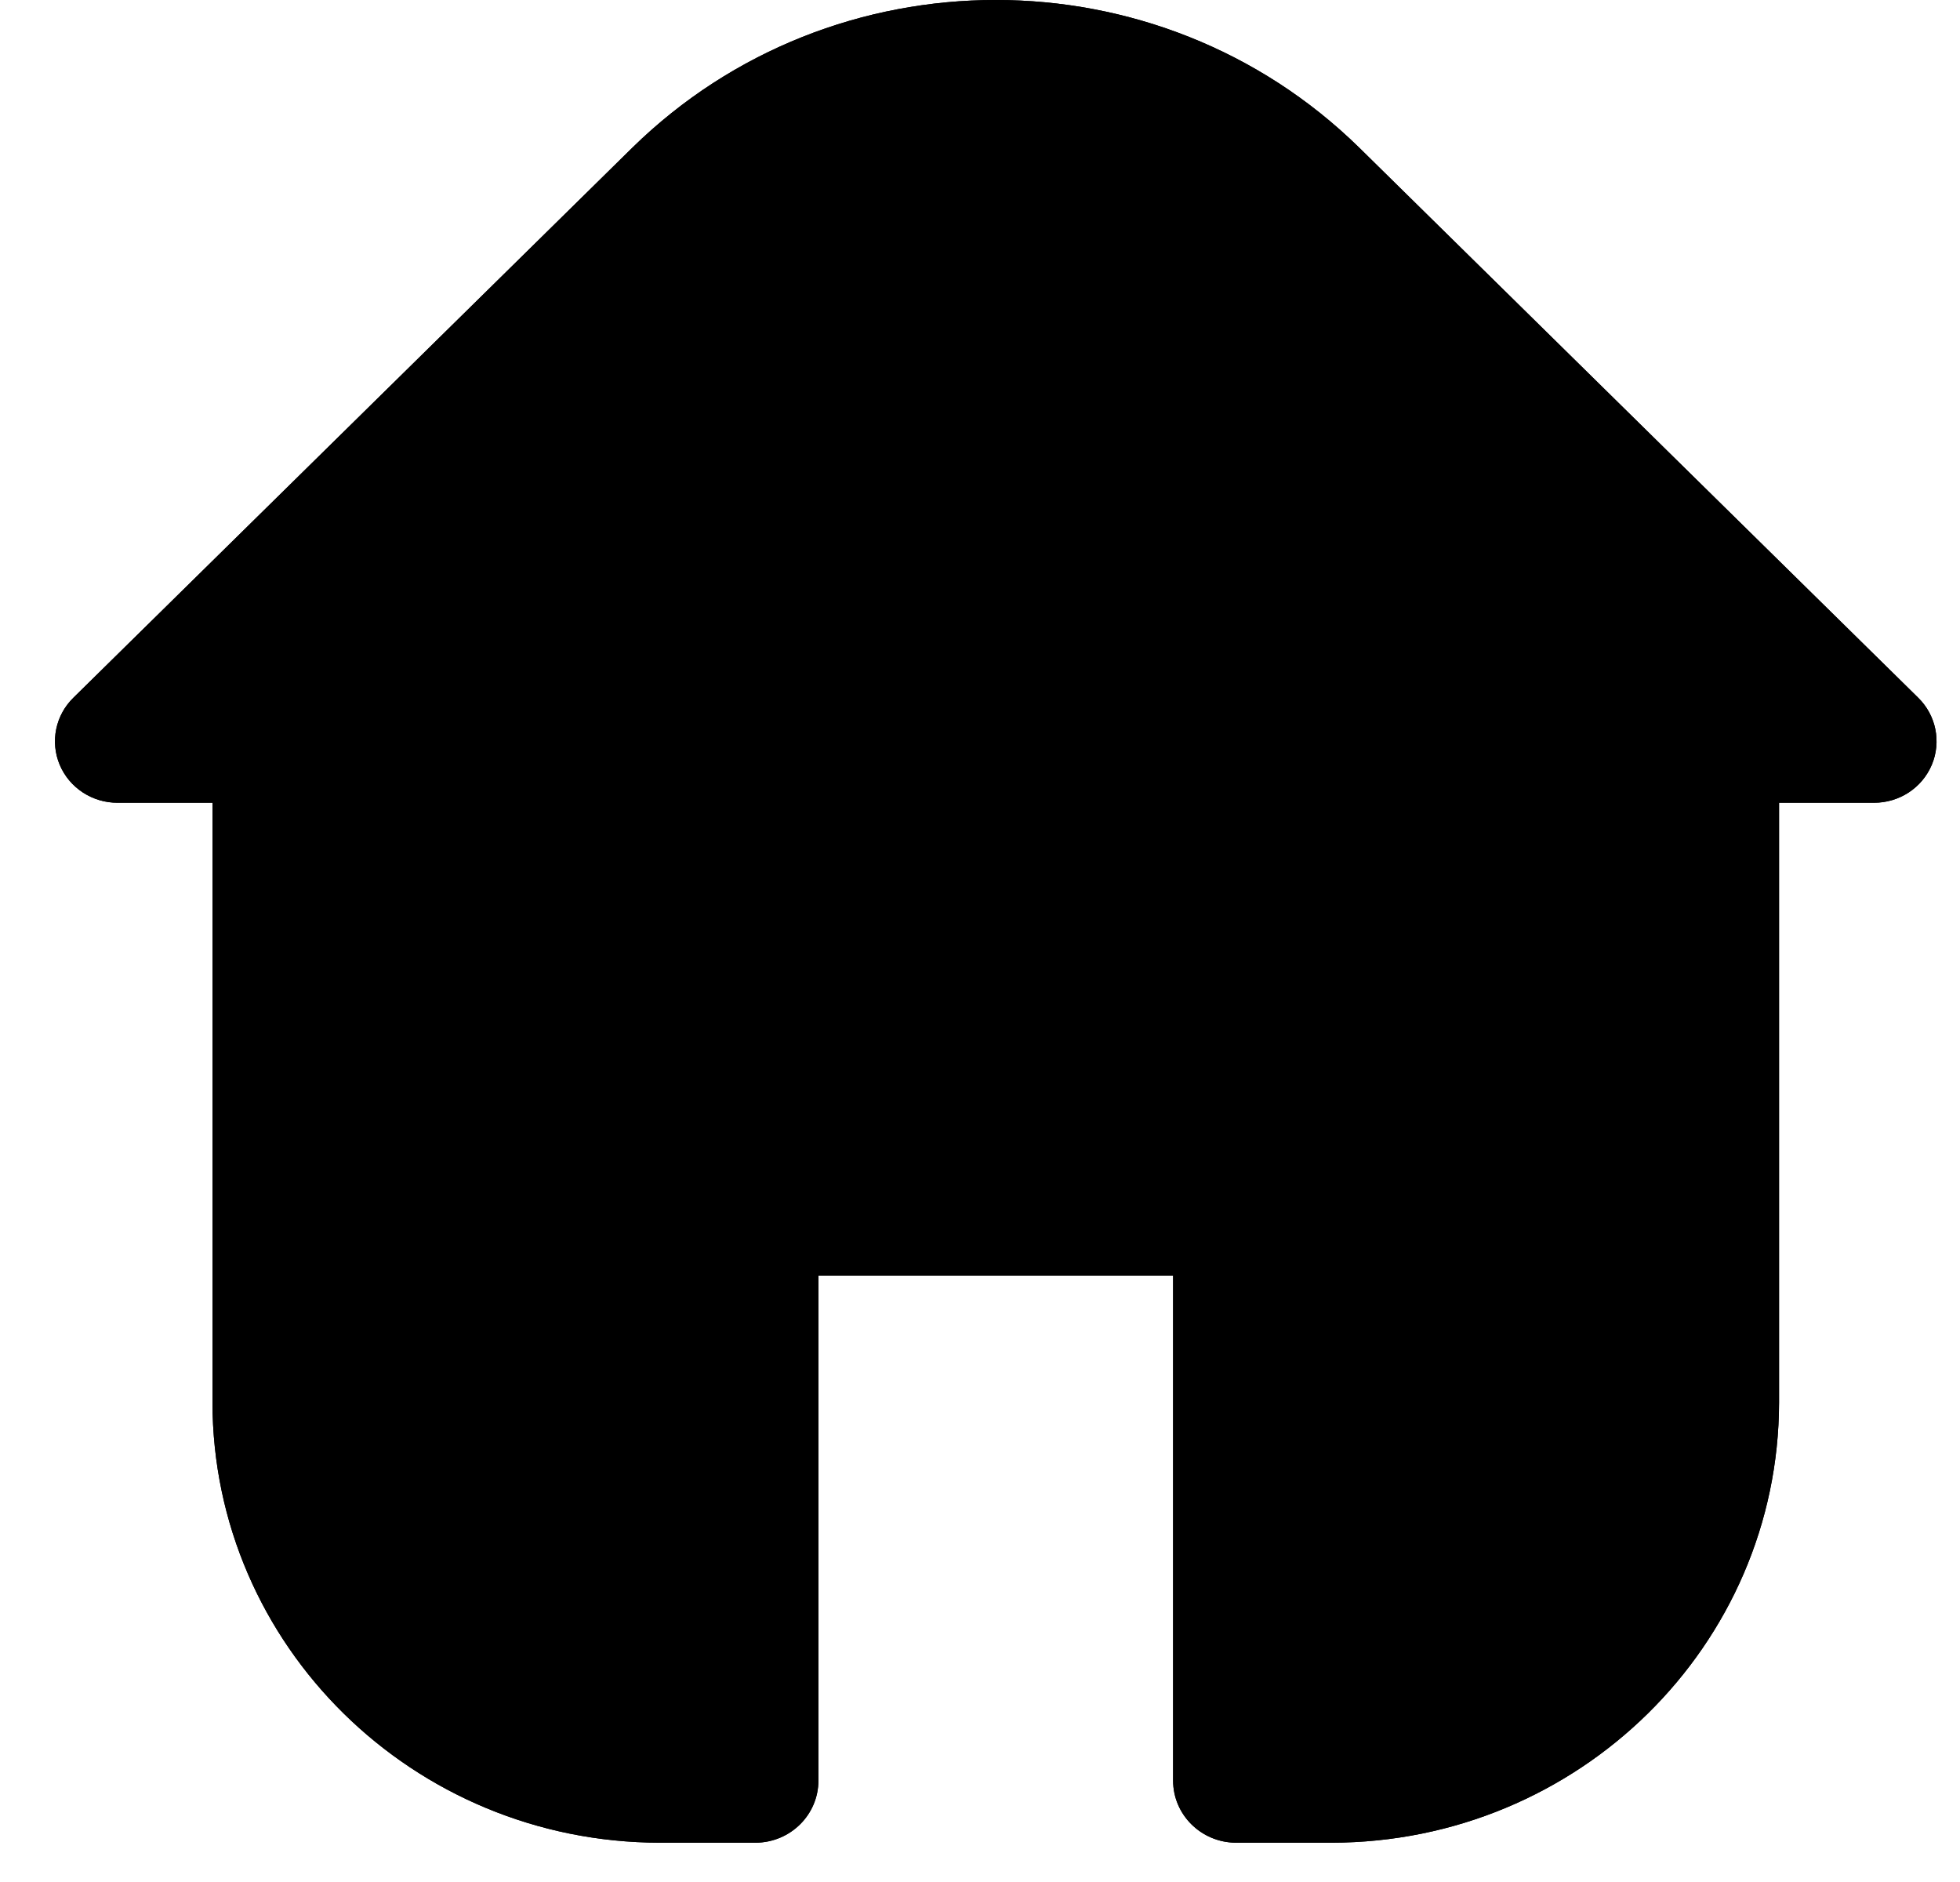
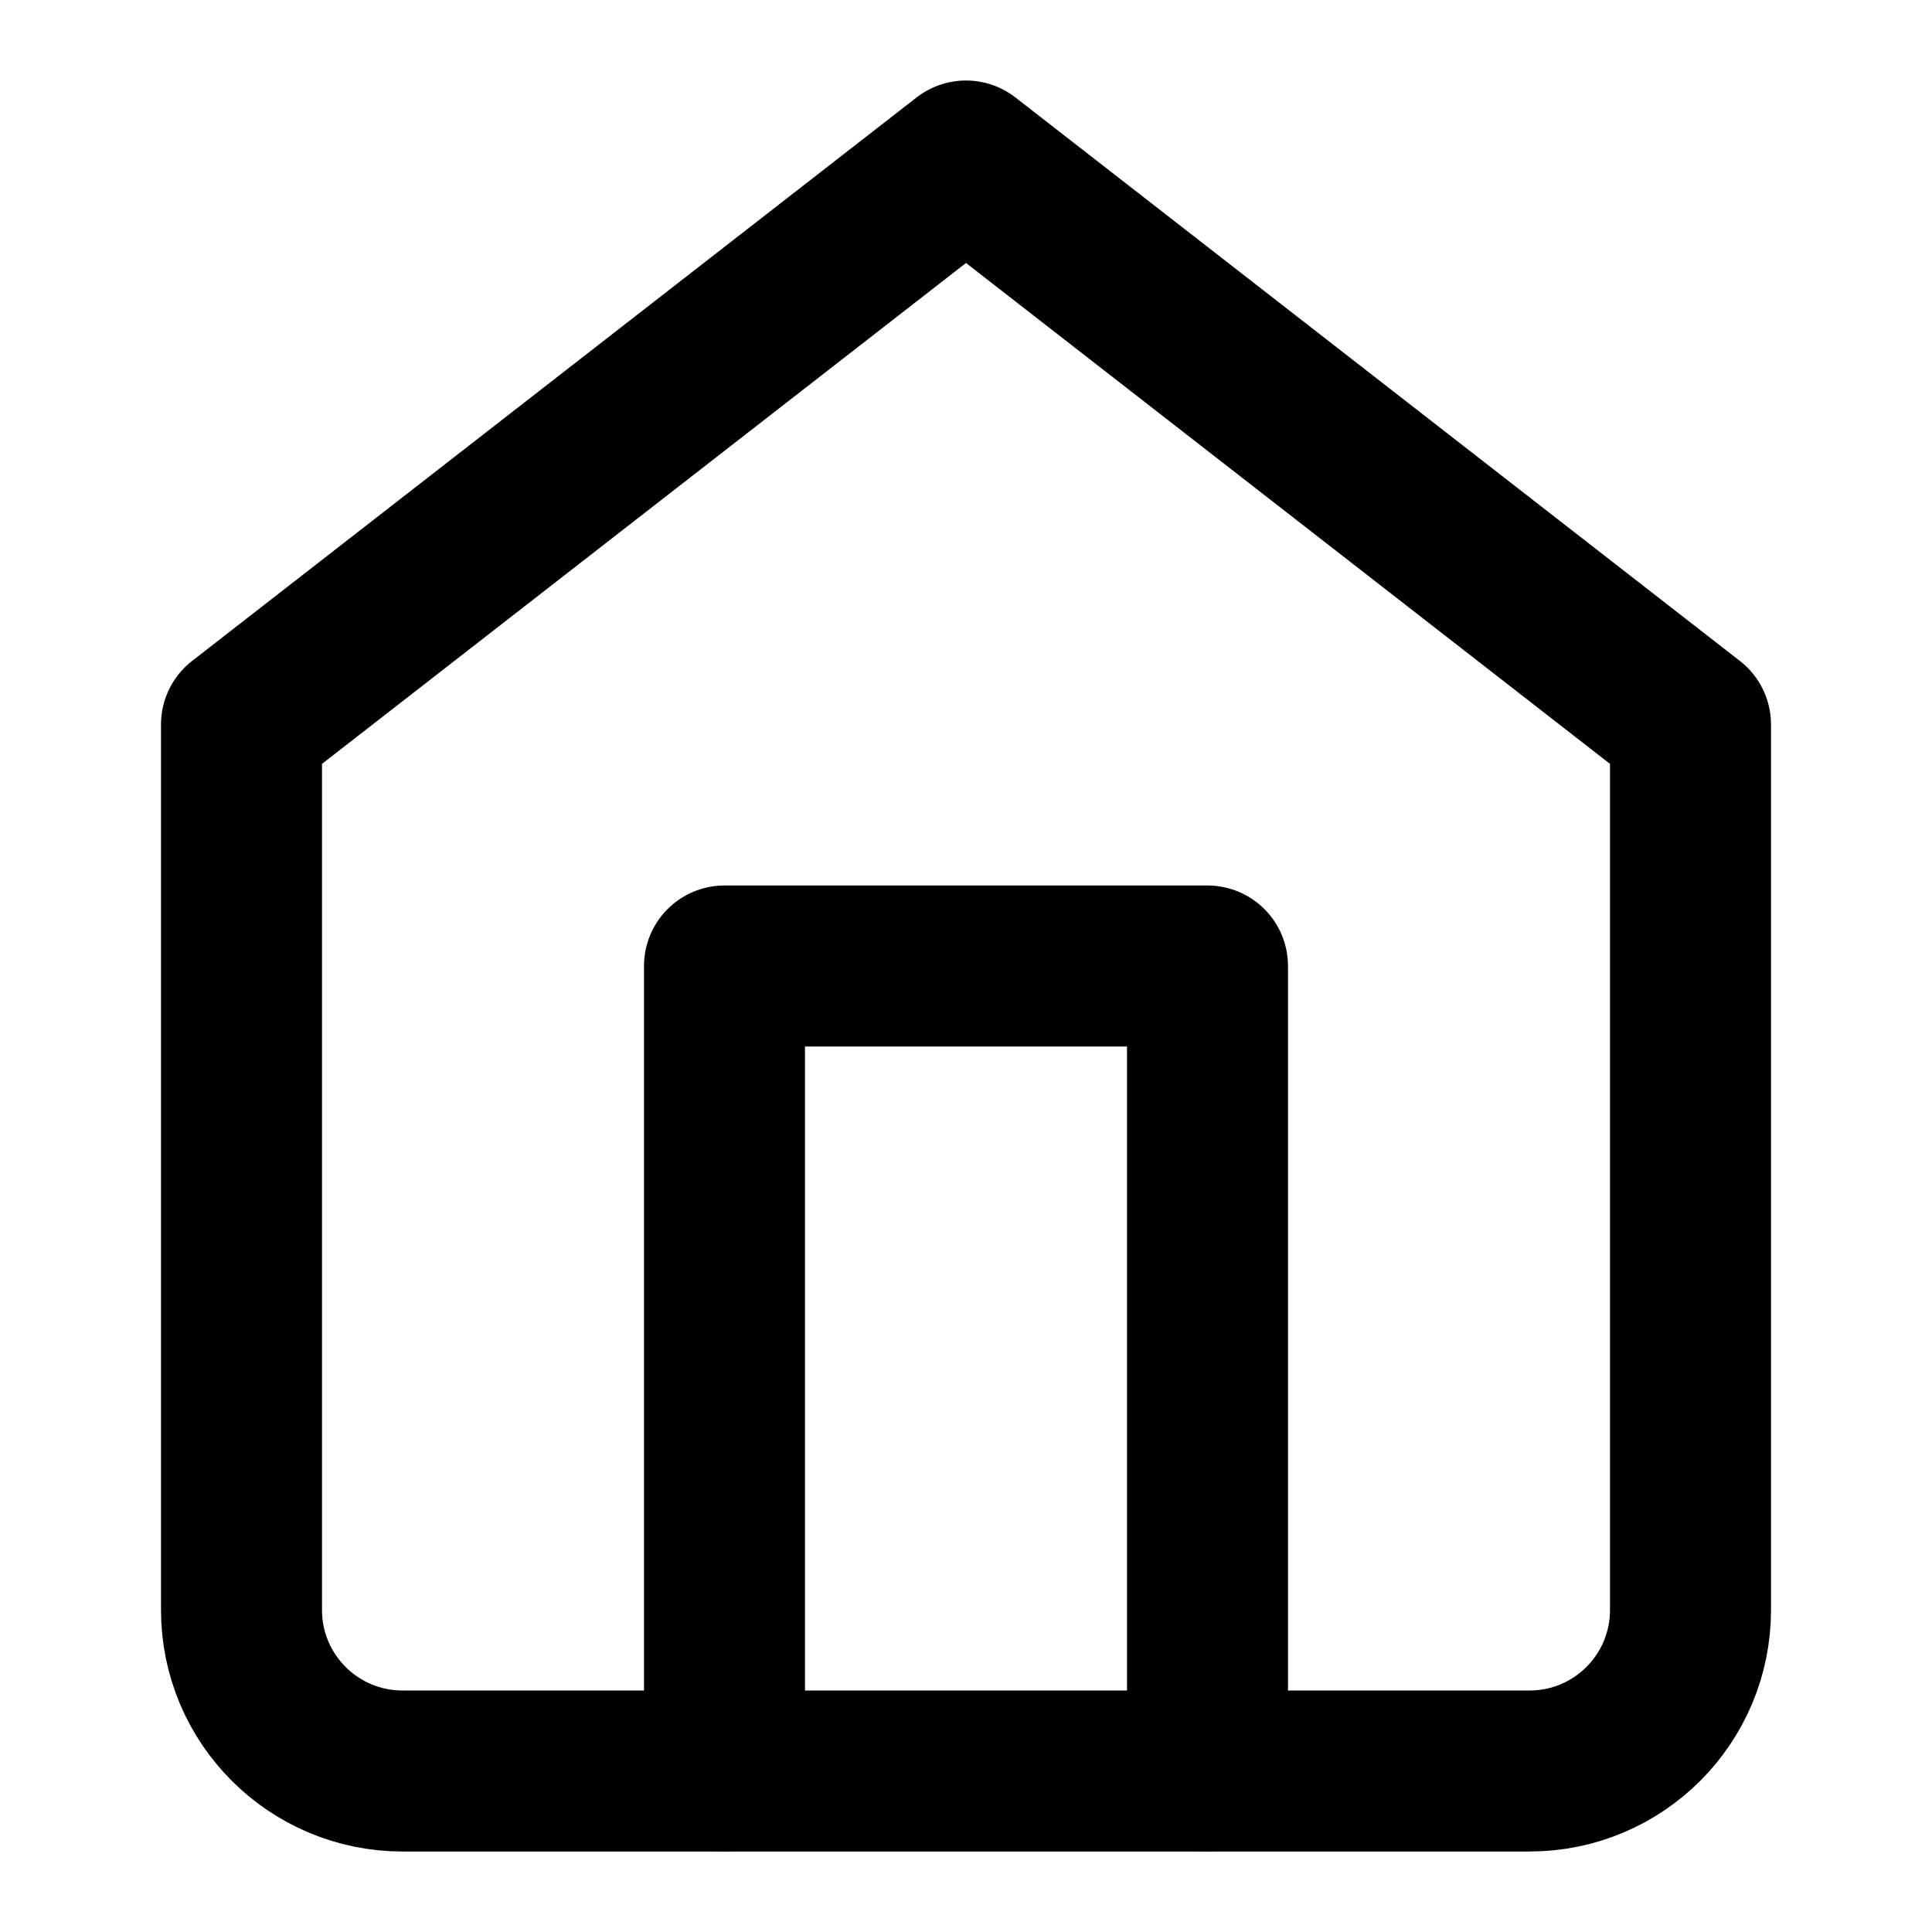
- <svg xmlns="http://www.w3.org/2000/svg" width="25" height="24" viewBox="0 0 25 24" fill="none">
-   <path fill-rule="evenodd" clip-rule="evenodd" d="M24.466 8.897L17.337 1.883C14.773 -0.628 10.63 -0.628 8.066 1.883L0.937 8.897C0.707 9.121 0.638 9.46 0.762 9.754C0.886 10.048 1.179 10.239 1.502 10.237H2.71V17.884C2.715 20.983 5.267 23.494 8.417 23.499H9.642C10.084 23.494 10.439 23.141 10.439 22.706V16.265H14.963V22.706C14.963 23.141 15.319 23.494 15.76 23.499H16.985C20.135 23.494 22.687 20.983 22.692 17.884V10.237H23.9C24.224 10.239 24.516 10.048 24.64 9.754C24.764 9.46 24.695 9.121 24.466 8.897ZM9.134 3.031C10.08 2.165 11.363 1.678 12.701 1.678C14.04 1.678 15.323 2.165 16.269 3.031L22.13 8.392H3.273L9.134 3.031ZM17.079 21.82C19.393 21.816 21.268 20 21.273 17.76V10.071H4.13V17.76C4.135 20 6.009 21.816 8.324 21.82H8.753V15.335C8.757 14.898 9.125 14.547 9.576 14.547H15.827C16.278 14.547 16.645 14.898 16.65 15.335V21.82H17.079Z" fill="black" />
-   <path d="M24.466 8.897L17.337 1.883C14.773 -0.628 10.63 -0.628 8.066 1.883L0.937 8.897C0.707 9.121 0.638 9.46 0.762 9.754C0.886 10.048 1.179 10.239 1.502 10.237H2.71V17.884C2.715 20.983 5.267 23.494 8.417 23.499H9.642C10.084 23.494 10.439 23.141 10.439 22.706V16.265H14.963V22.706C14.963 23.141 15.319 23.494 15.76 23.499H16.985C20.135 23.494 22.687 20.983 22.692 17.884V10.237H23.9C24.224 10.239 24.516 10.048 24.64 9.754C24.764 9.46 24.695 9.121 24.466 8.897Z" fill="black" />
+ <svg xmlns="http://www.w3.org/2000/svg" width="24" height="24" viewBox="0 0 24 24" fill="none">
+   <path fill-rule="evenodd" clip-rule="evenodd" d="M3 9L12 2L21 9V20C21 21.105 20.105 22 19 22H5C3.896 22 3 21.105 3 20V9Z" stroke="black" stroke-width="2" stroke-linecap="round" stroke-linejoin="round" />
+   <path d="M9 22V12H15V22" stroke="black" stroke-width="2" stroke-linecap="round" stroke-linejoin="round" />
</svg>
